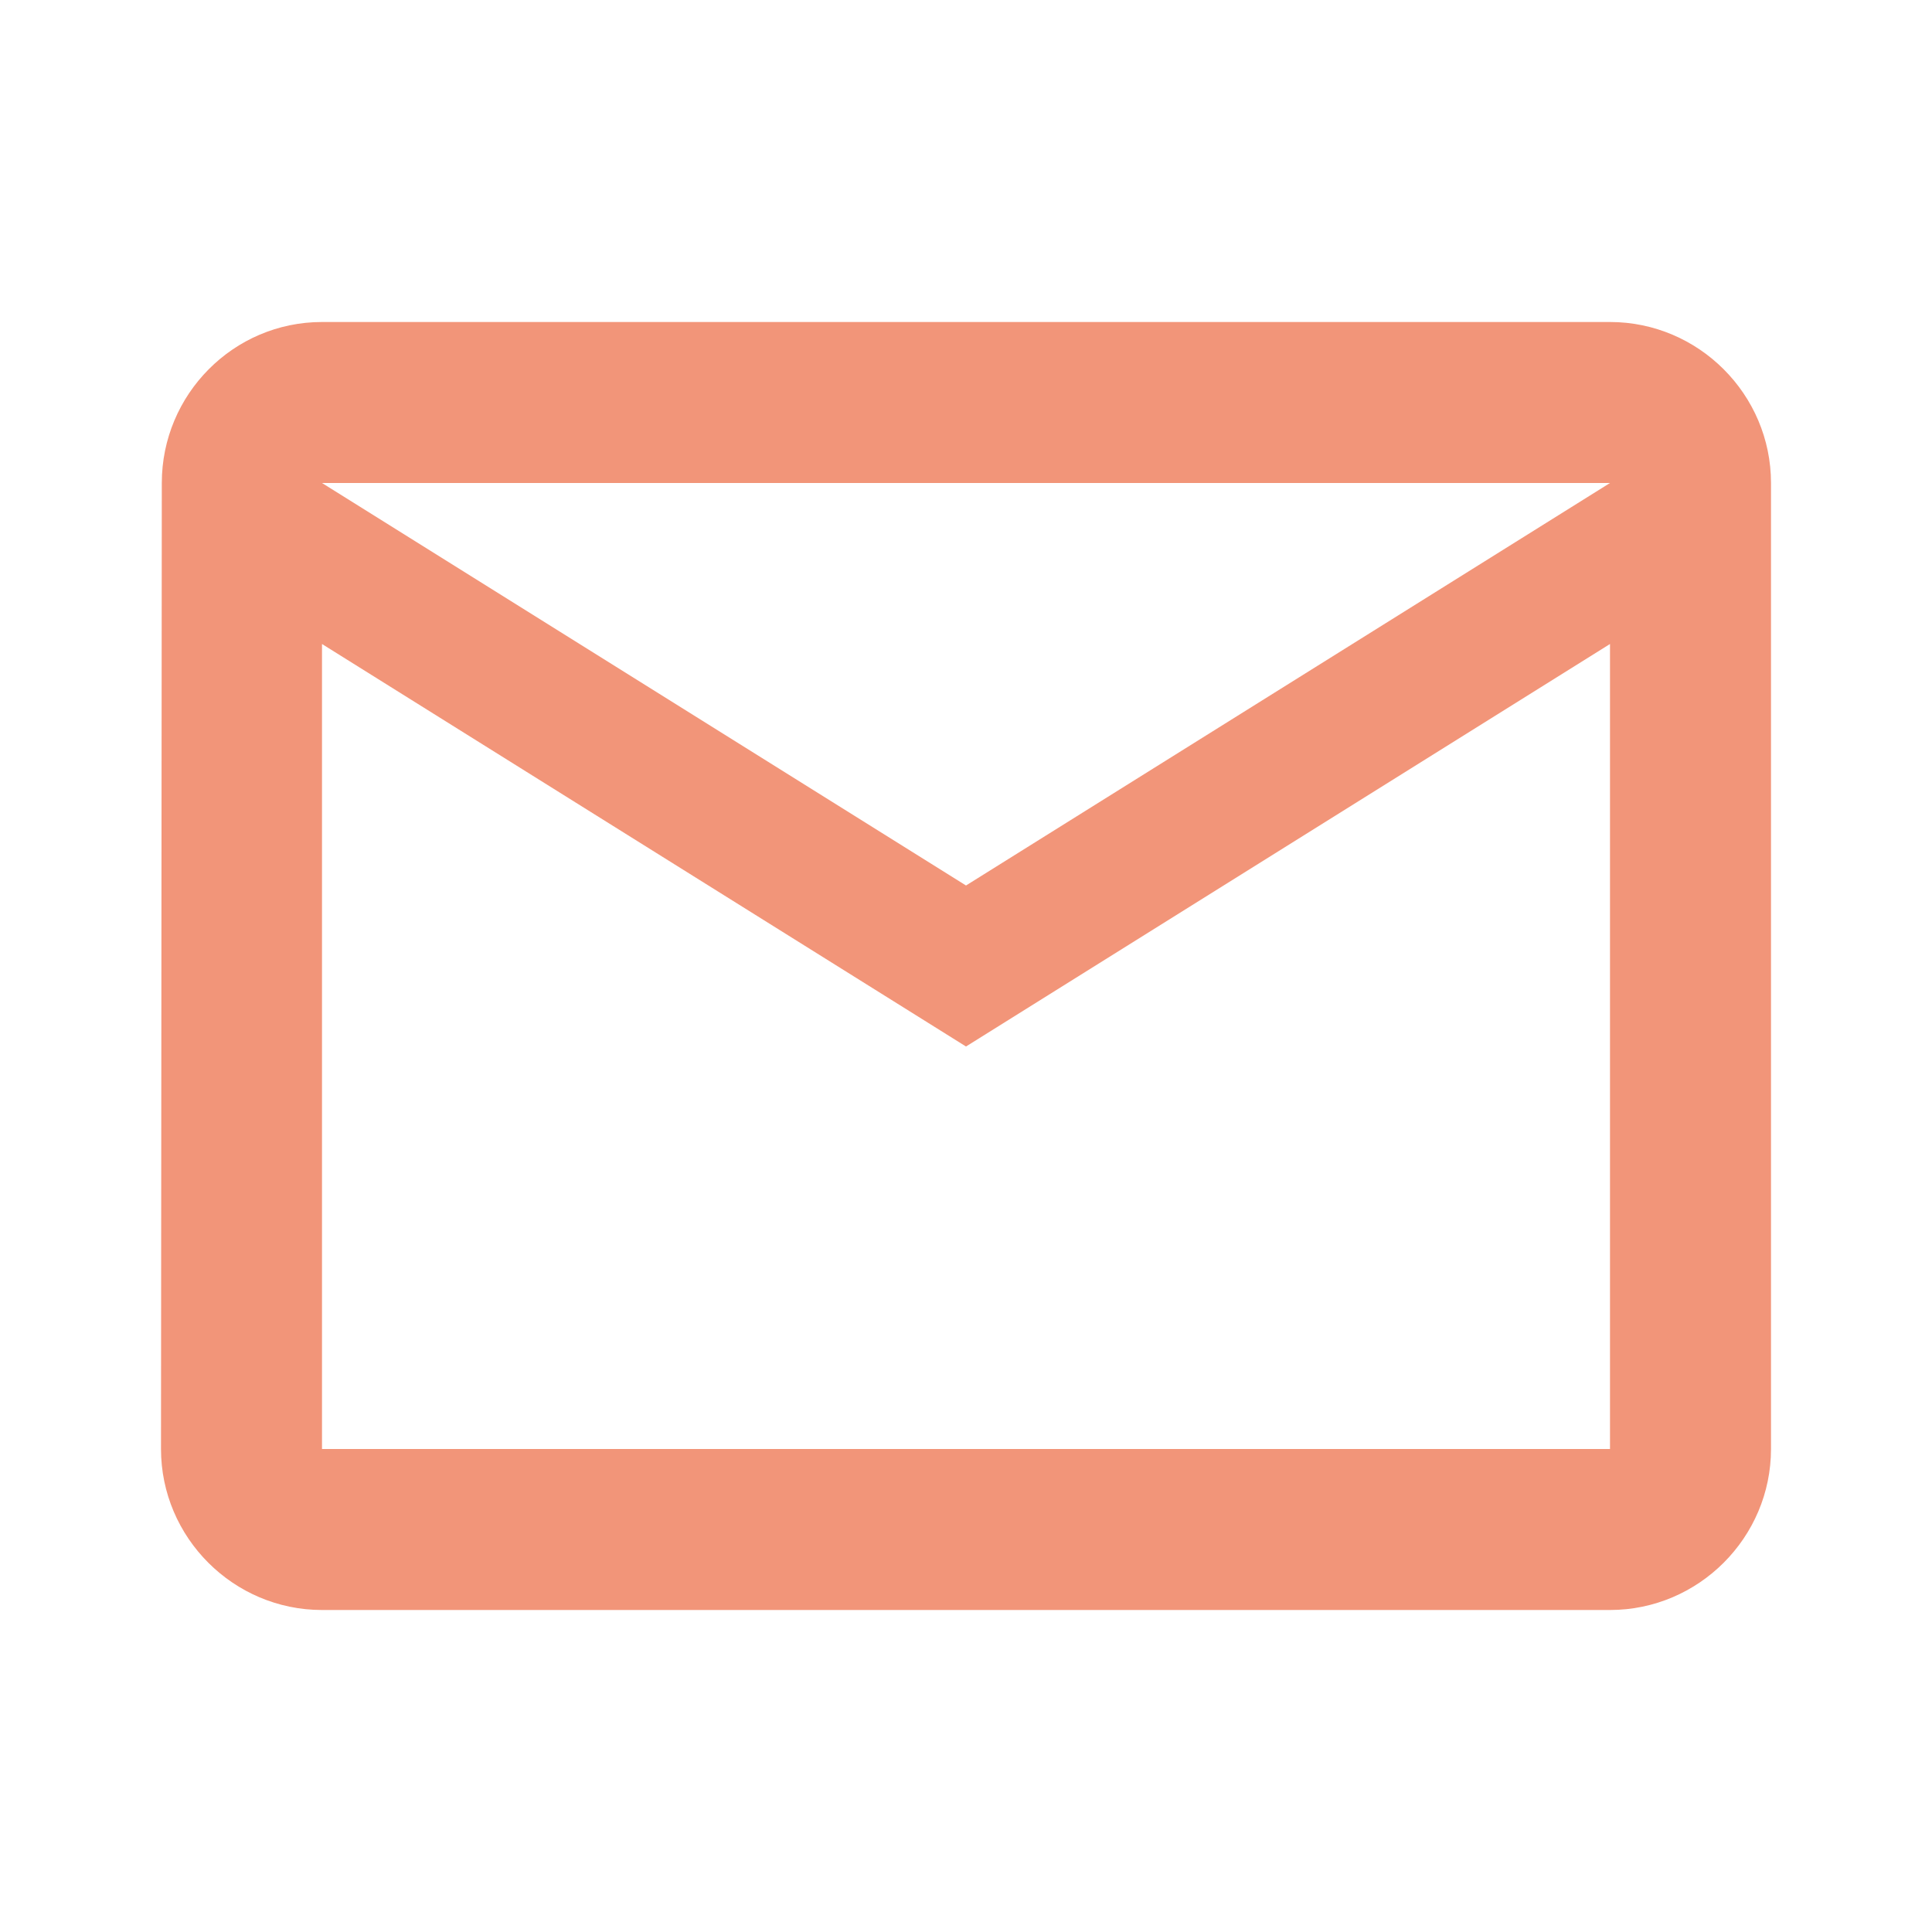
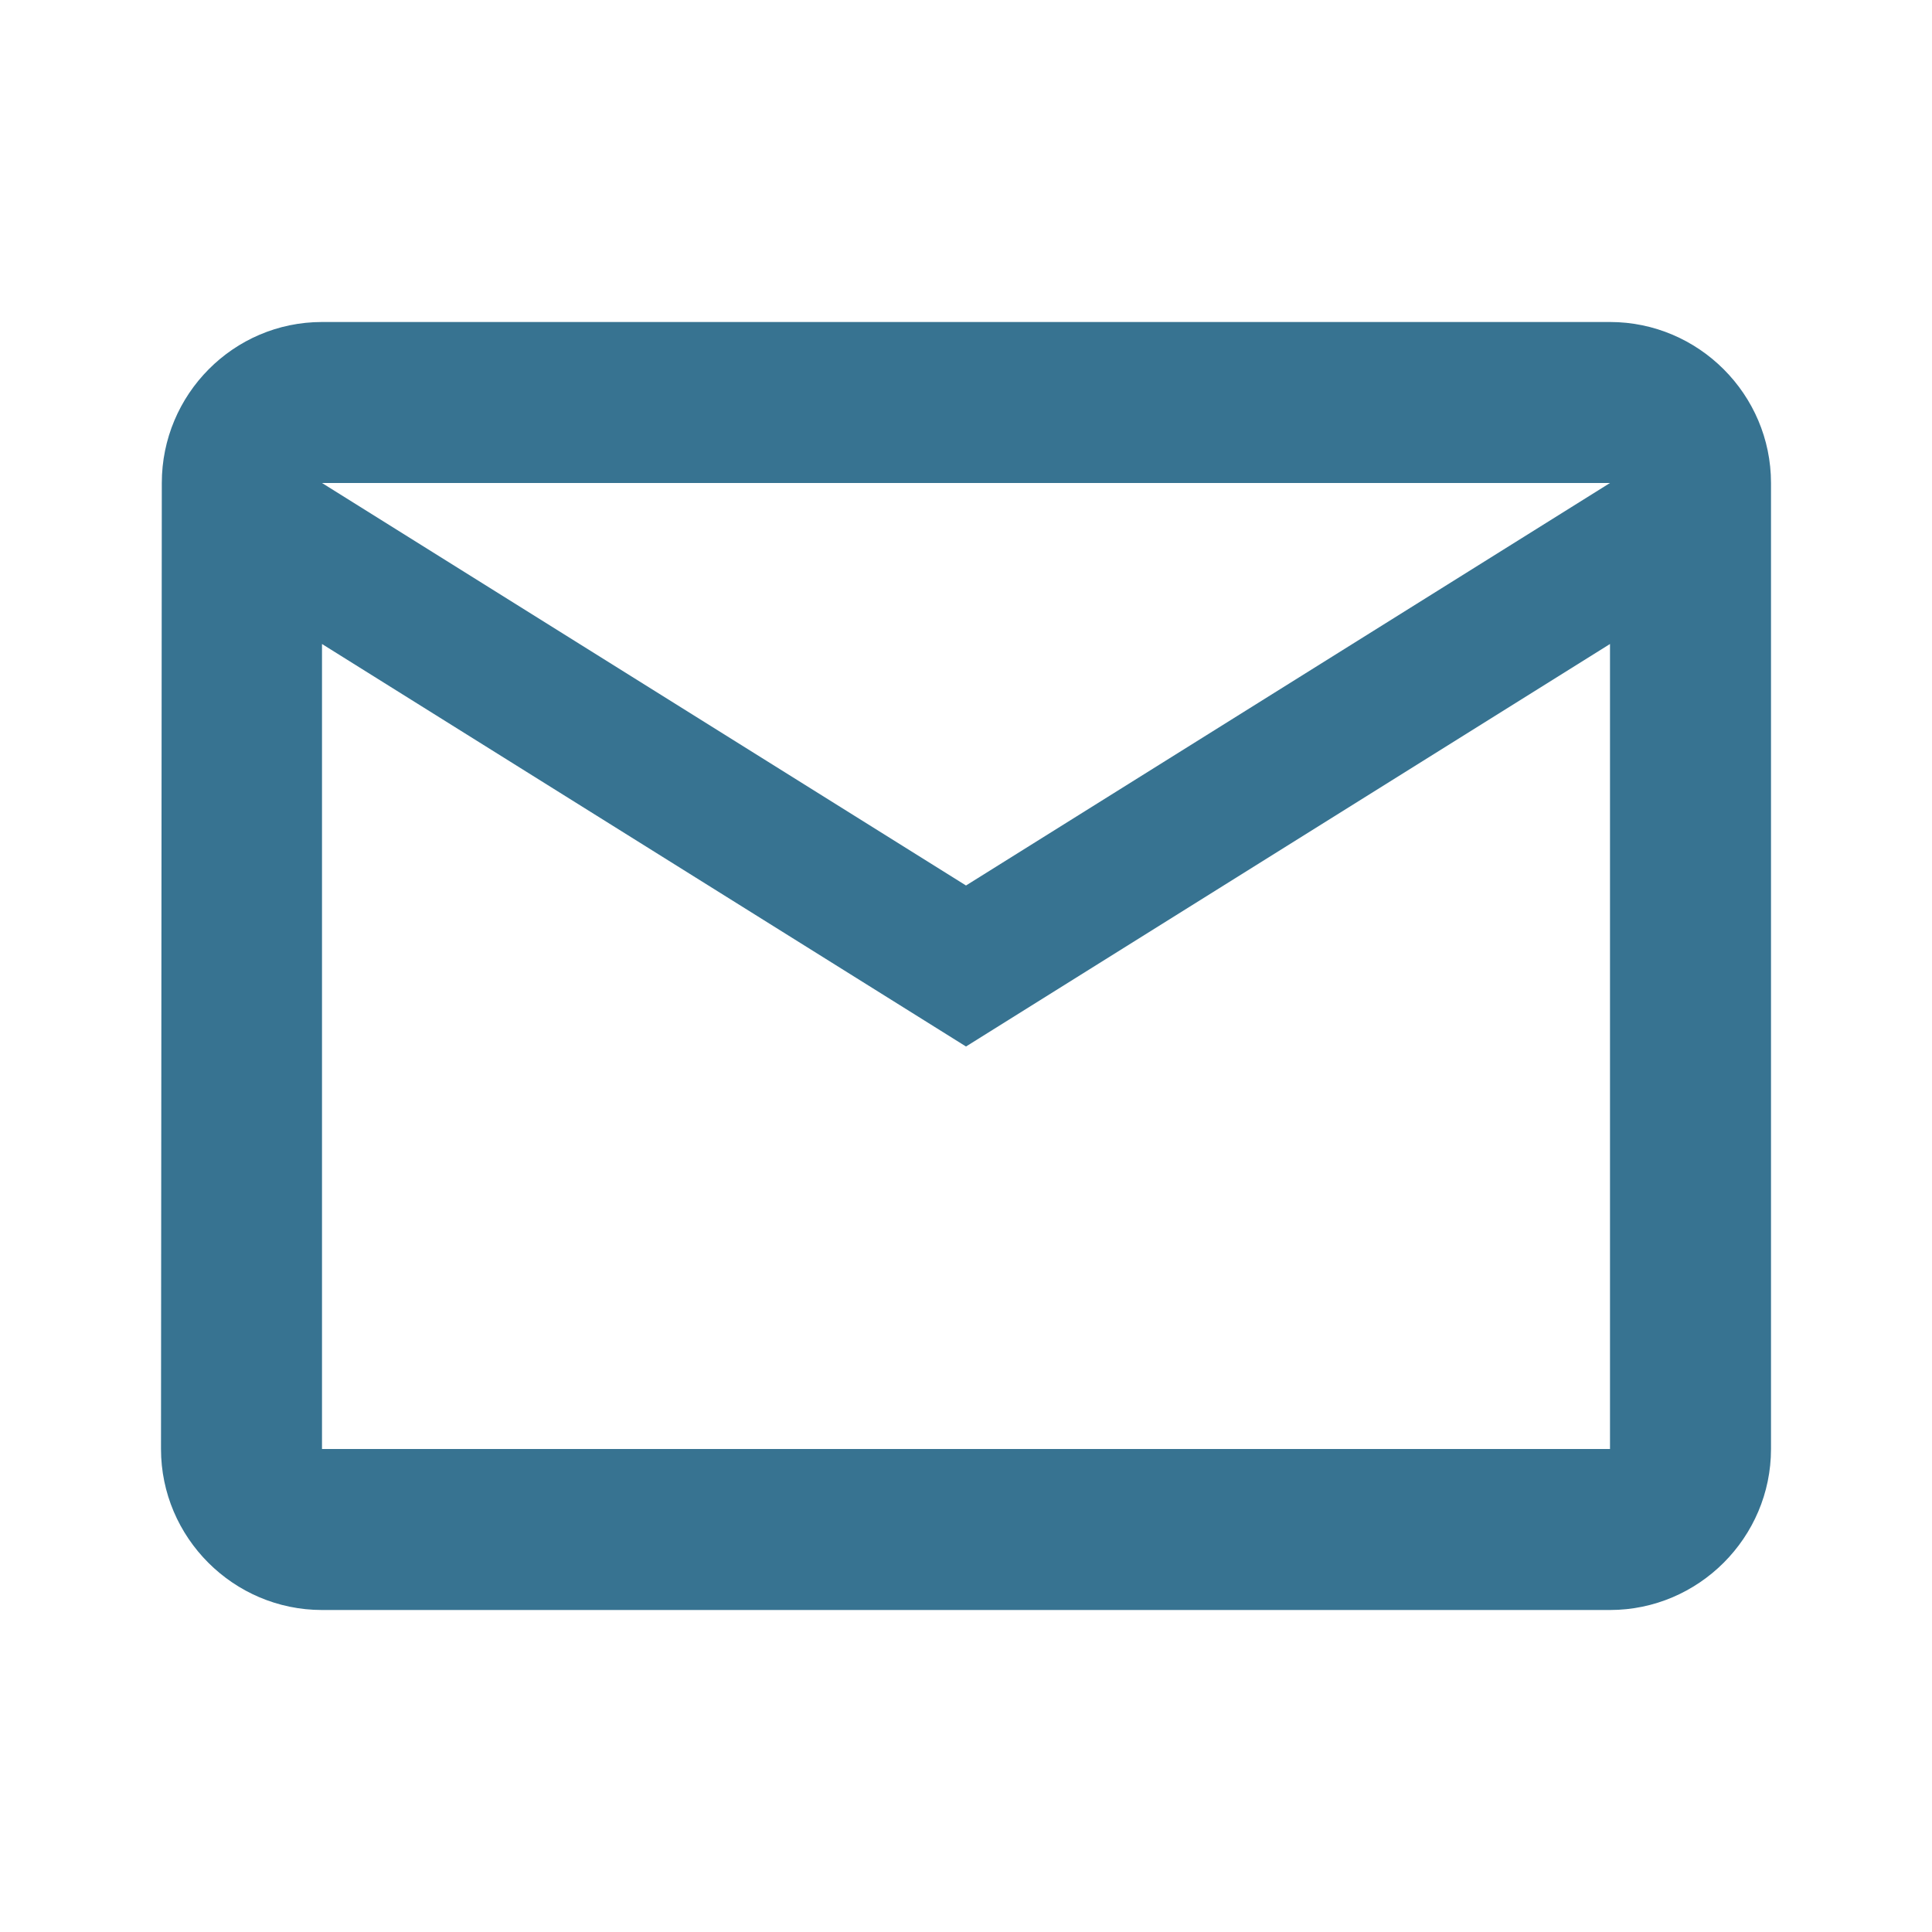
- <svg xmlns="http://www.w3.org/2000/svg" height="24px" viewBox="0 0 24 24" width="24px" fill="#F29579">
+ <svg xmlns="http://www.w3.org/2000/svg" height="24px" viewBox="0 0 24 24" width="24px" fill="#377391">
  <path d="M0 0h24v24H0z" fill="none" />
  <path d="M20 4H4c-1.1 0-1.99.9-1.99 2L2 18c0 1.1.9 2 2 2h16c1.1 0 2-.9 2-2V6c0-1.1-.9-2-2-2zm0 14H4V8l8 5 8-5v10zm-8-7L4 6h16l-8 5z" />
</svg>
